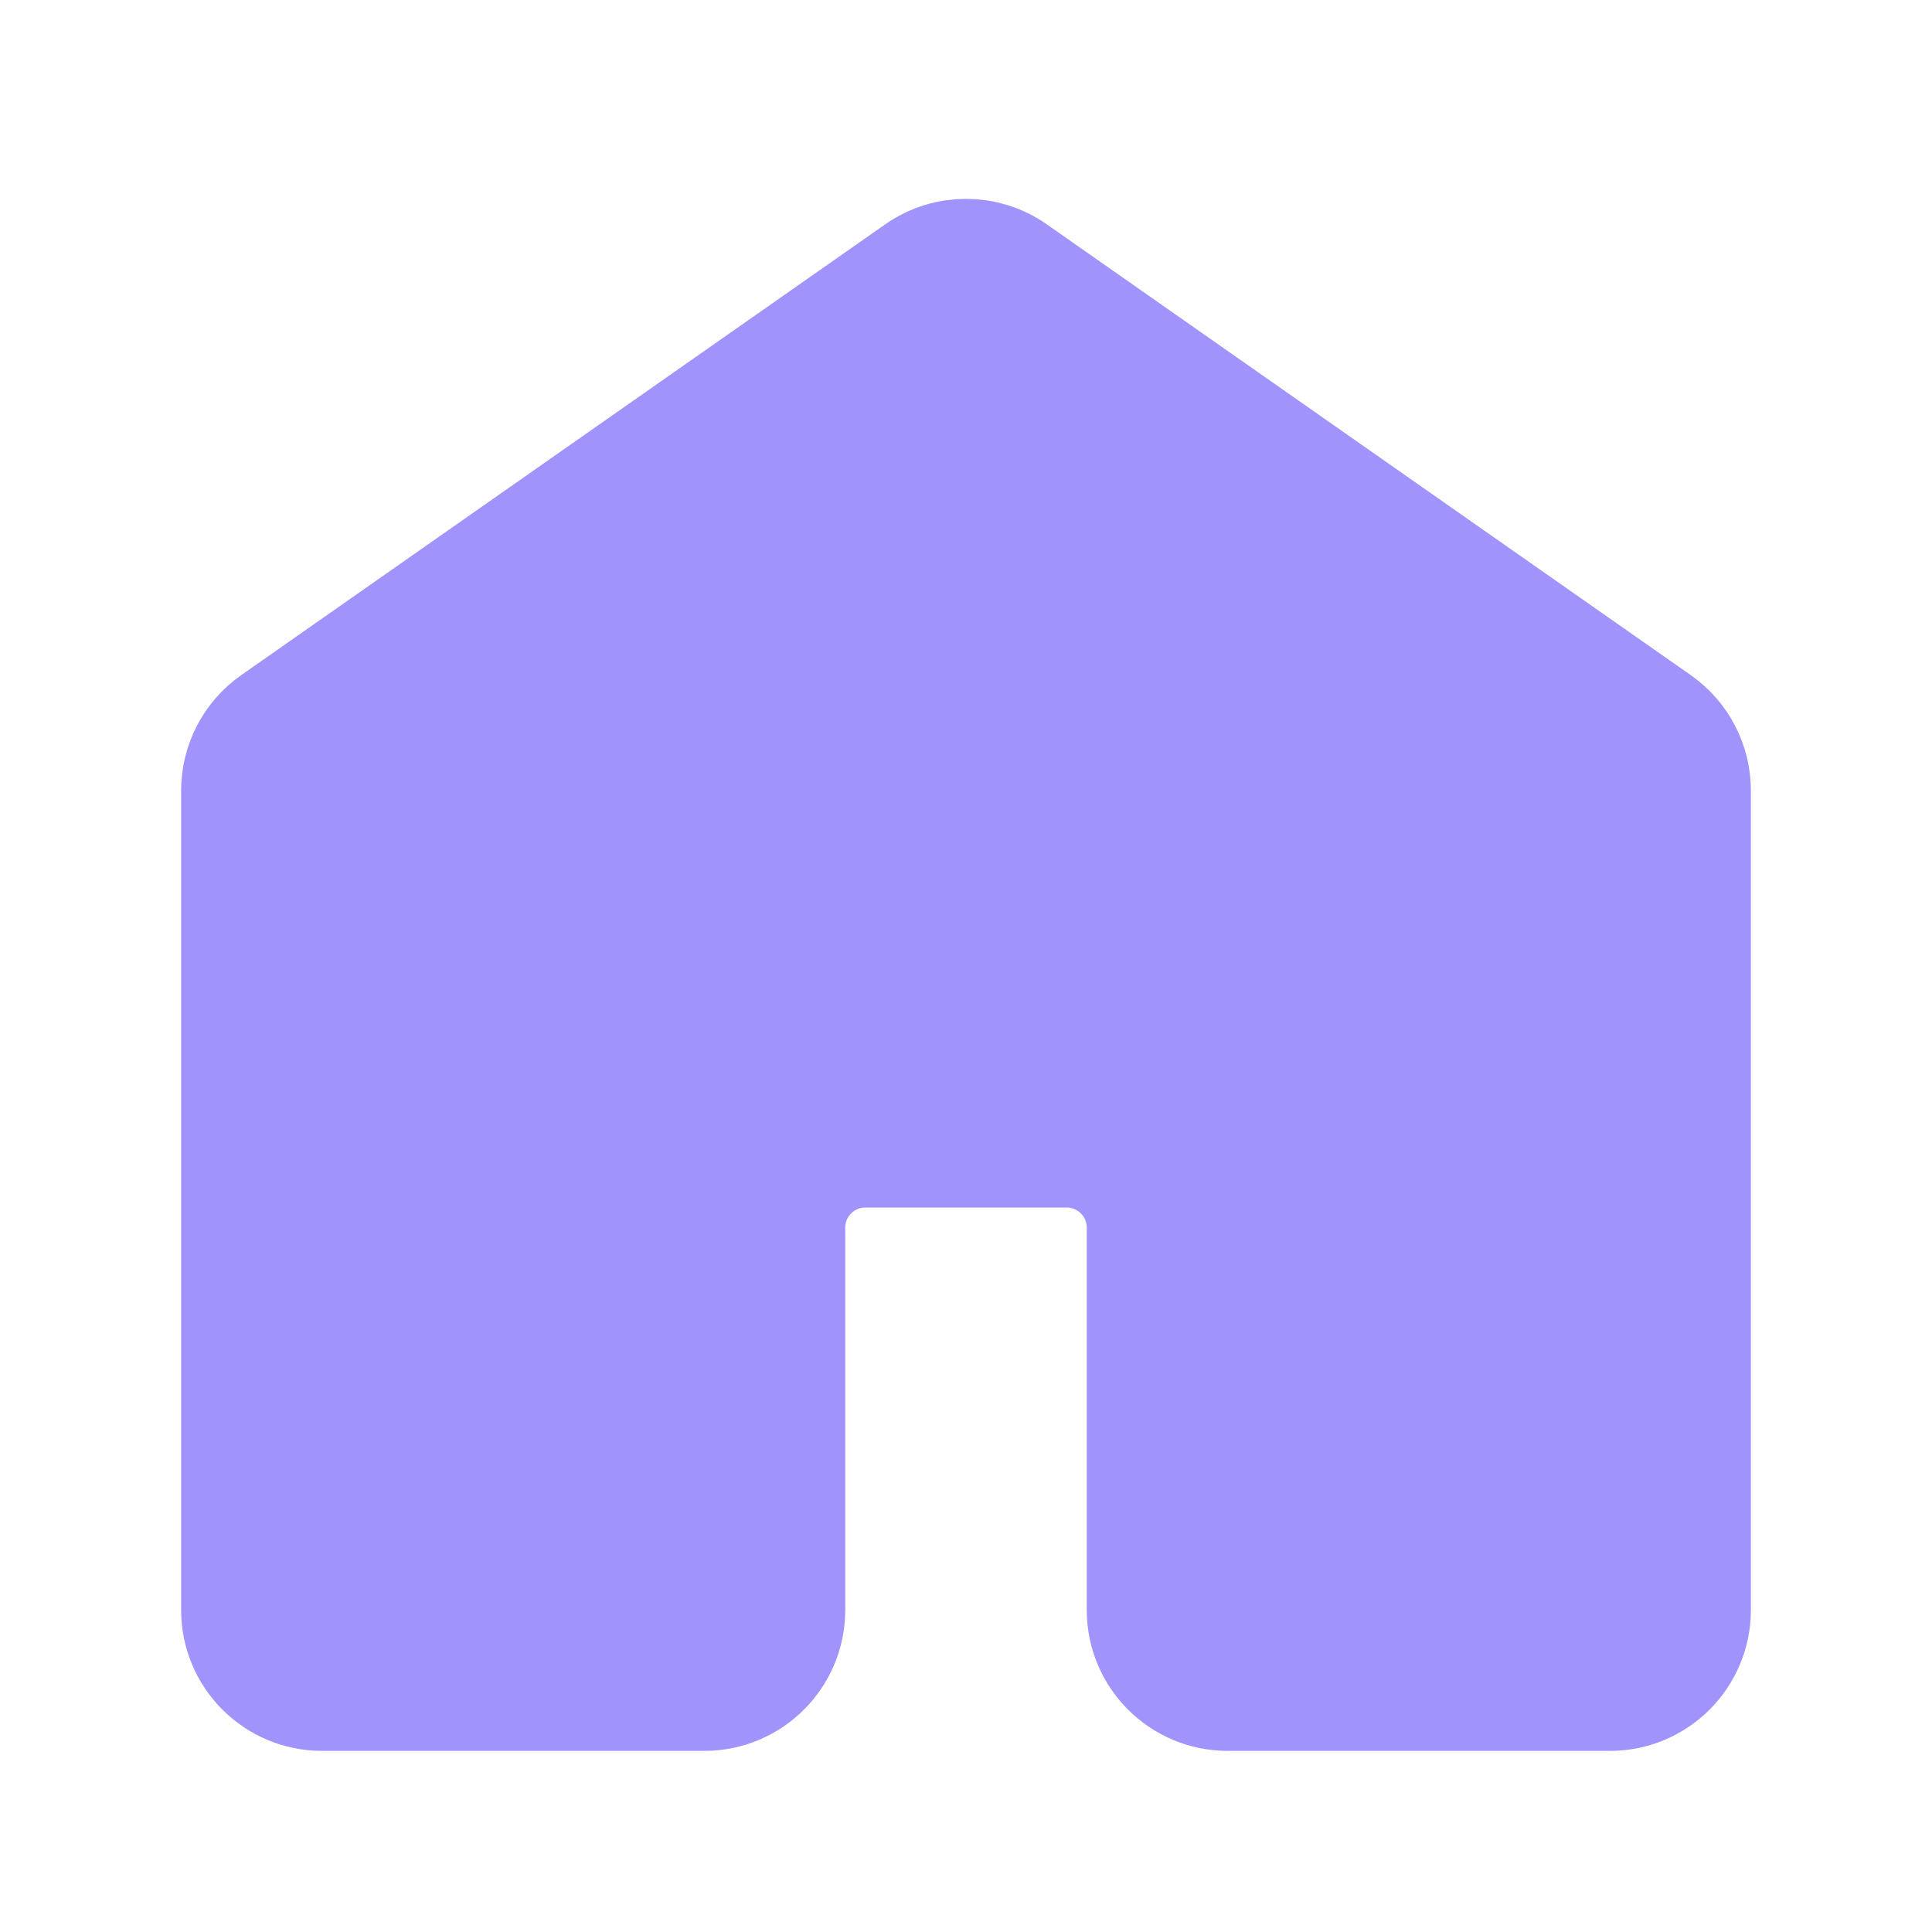
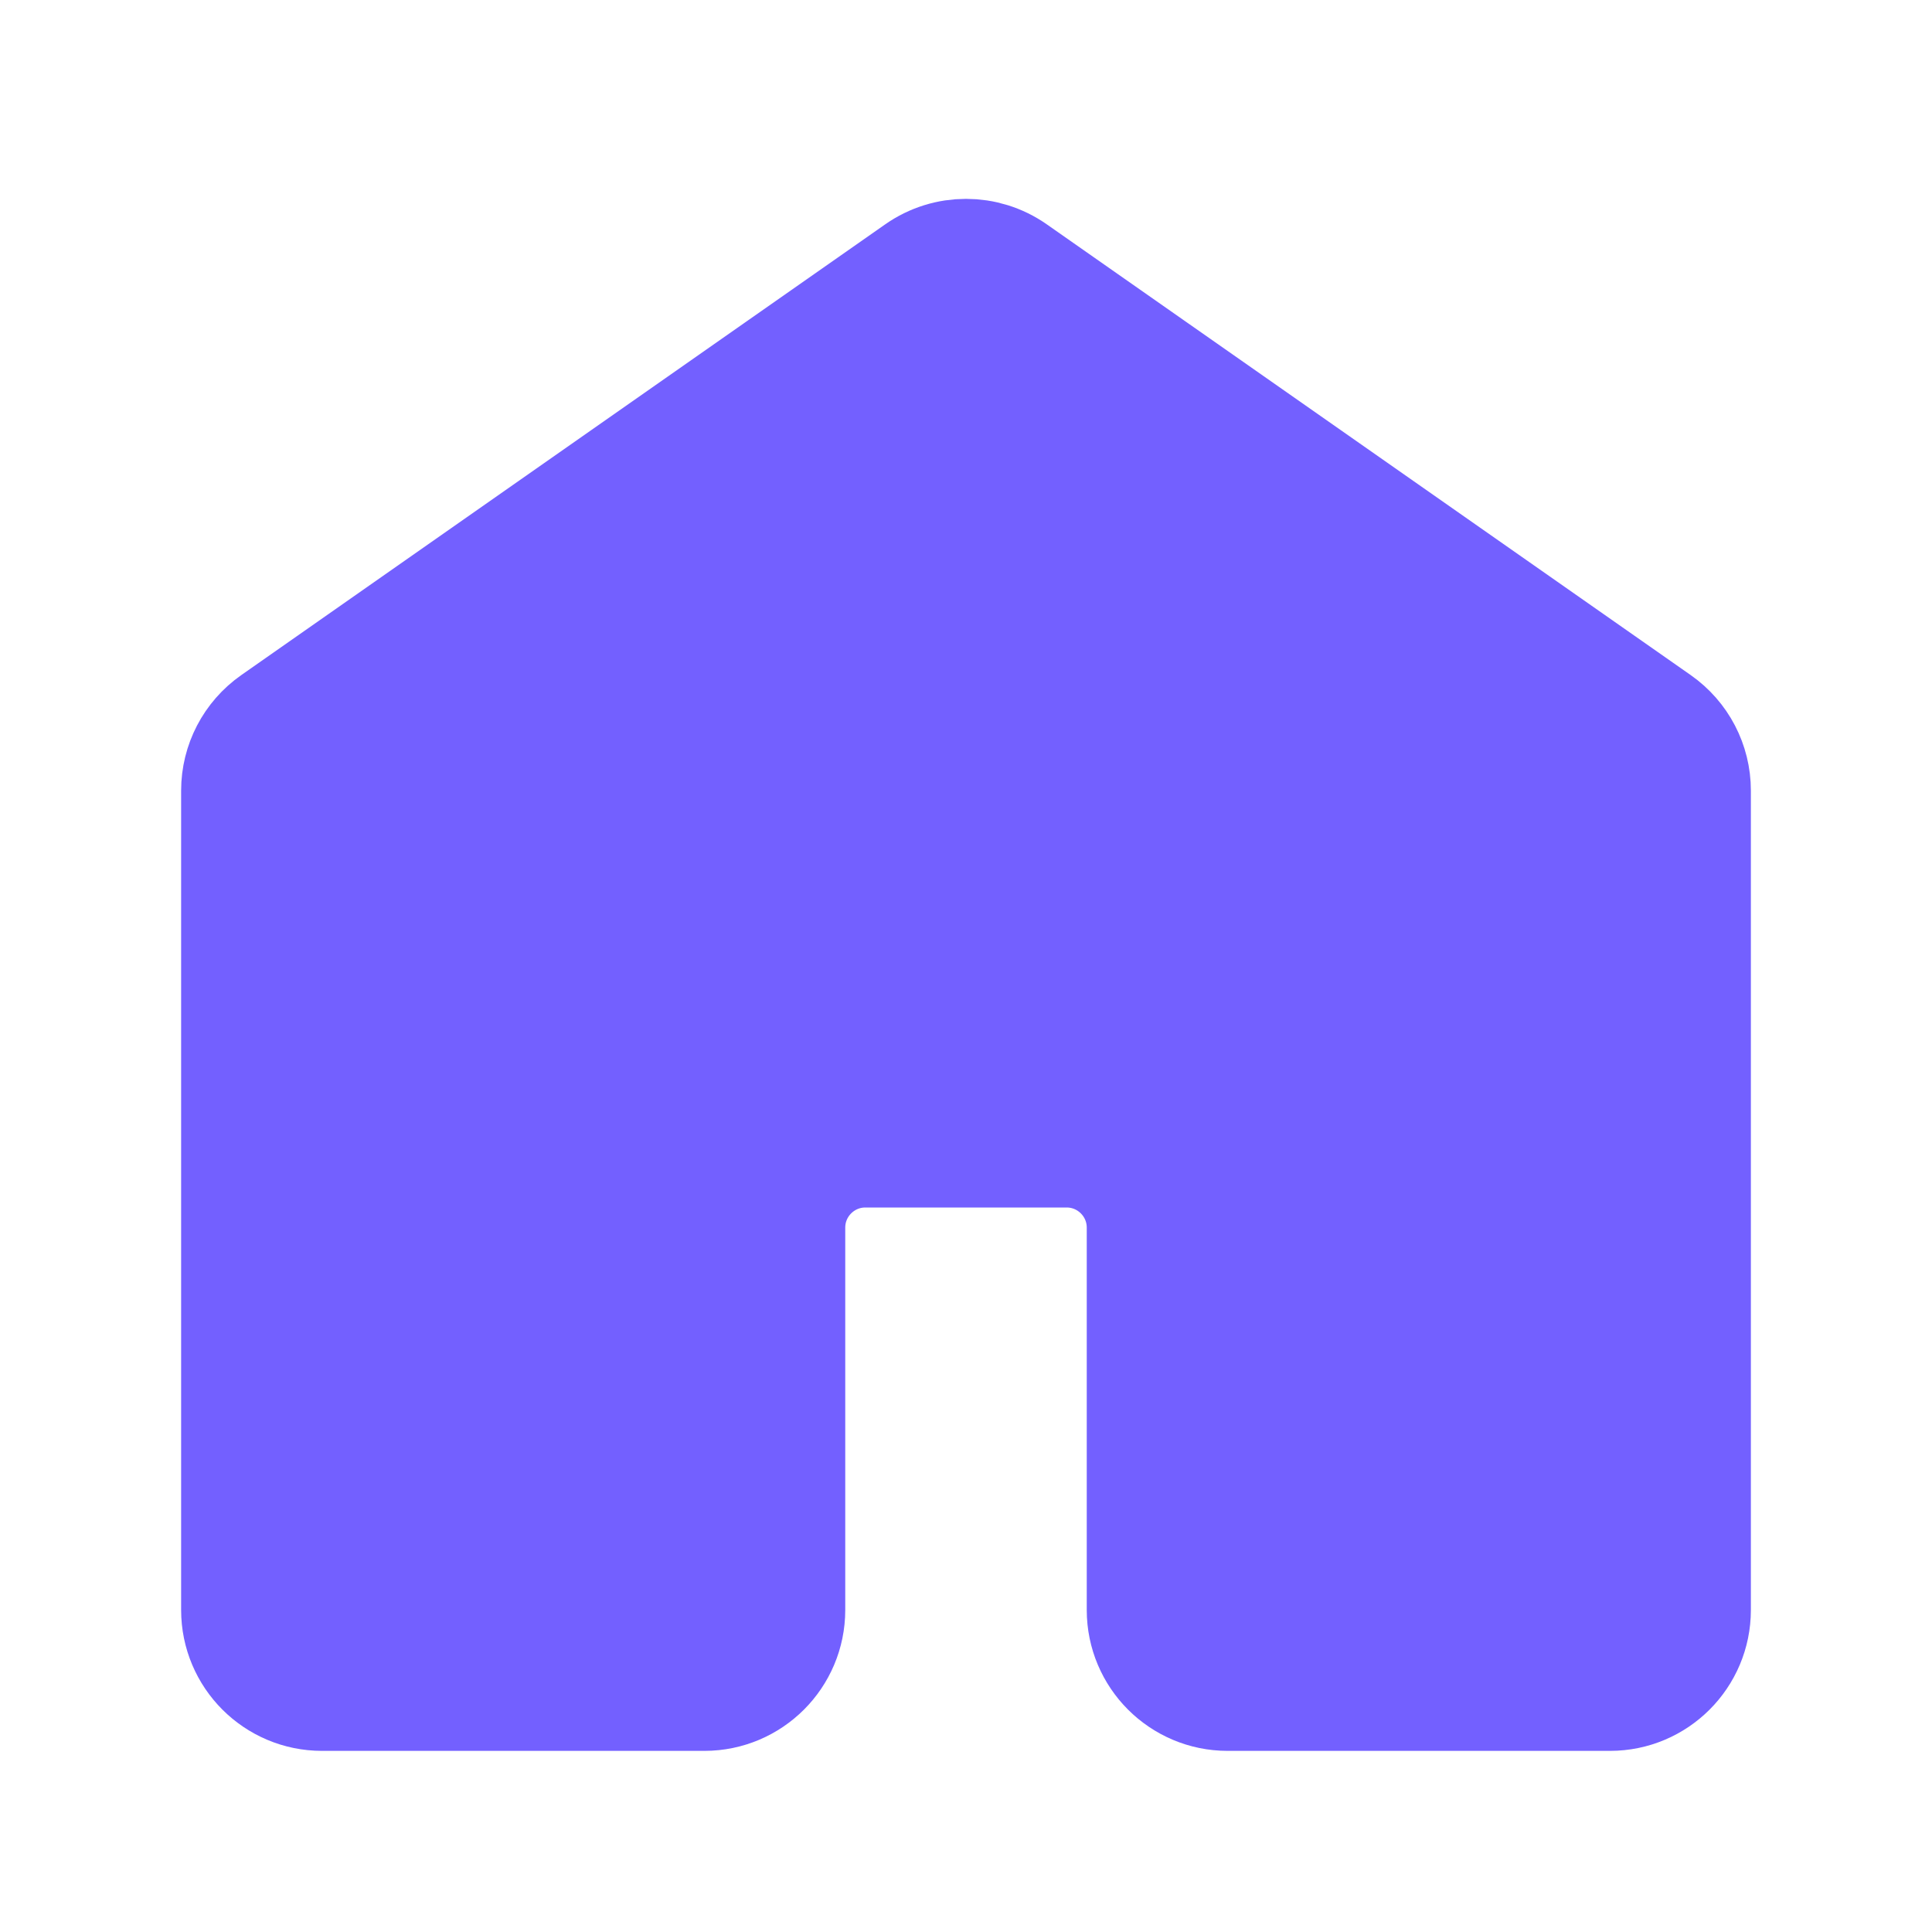
<svg xmlns="http://www.w3.org/2000/svg" width="24" height="24" viewBox="0 0 24 24" fill="none">
-   <path d="M8.75 21H4C3.448 21 3 20.552 3 20V9.821C3 9.494 3.159 9.189 3.427 9.001L11.427 3.401C11.771 3.16 12.229 3.16 12.573 3.401L20.573 9.001C20.841 9.189 21 9.494 21 9.821V20C21 20.552 20.552 21 20 21H15.25C14.698 21 14.25 20.552 14.25 20V15.25C14.25 14.698 13.802 14.25 13.25 14.25H10.75C10.198 14.25 9.75 14.698 9.75 15.25V20C9.75 20.552 9.302 21 8.75 21Z" fill="#a093fb" stroke="#a093fb" stroke-width="1.5" stroke-linecap="round" />
+   <path d="M8.75 21H4C3.448 21 3 20.552 3 20V9.821C3 9.494 3.159 9.189 3.427 9.001L11.427 3.401C11.771 3.16 12.229 3.16 12.573 3.401L20.573 9.001C20.841 9.189 21 9.494 21 9.821V20C21 20.552 20.552 21 20 21H15.25C14.698 21 14.25 20.552 14.25 20V15.25C14.25 14.698 13.802 14.25 13.25 14.25H10.75C10.198 14.25 9.75 14.698 9.75 15.25V20C9.75 20.552 9.302 21 8.75 21Z" fill="#7360ff" stroke="#7360ff" stroke-width="1.5" stroke-linecap="round" />
</svg>
